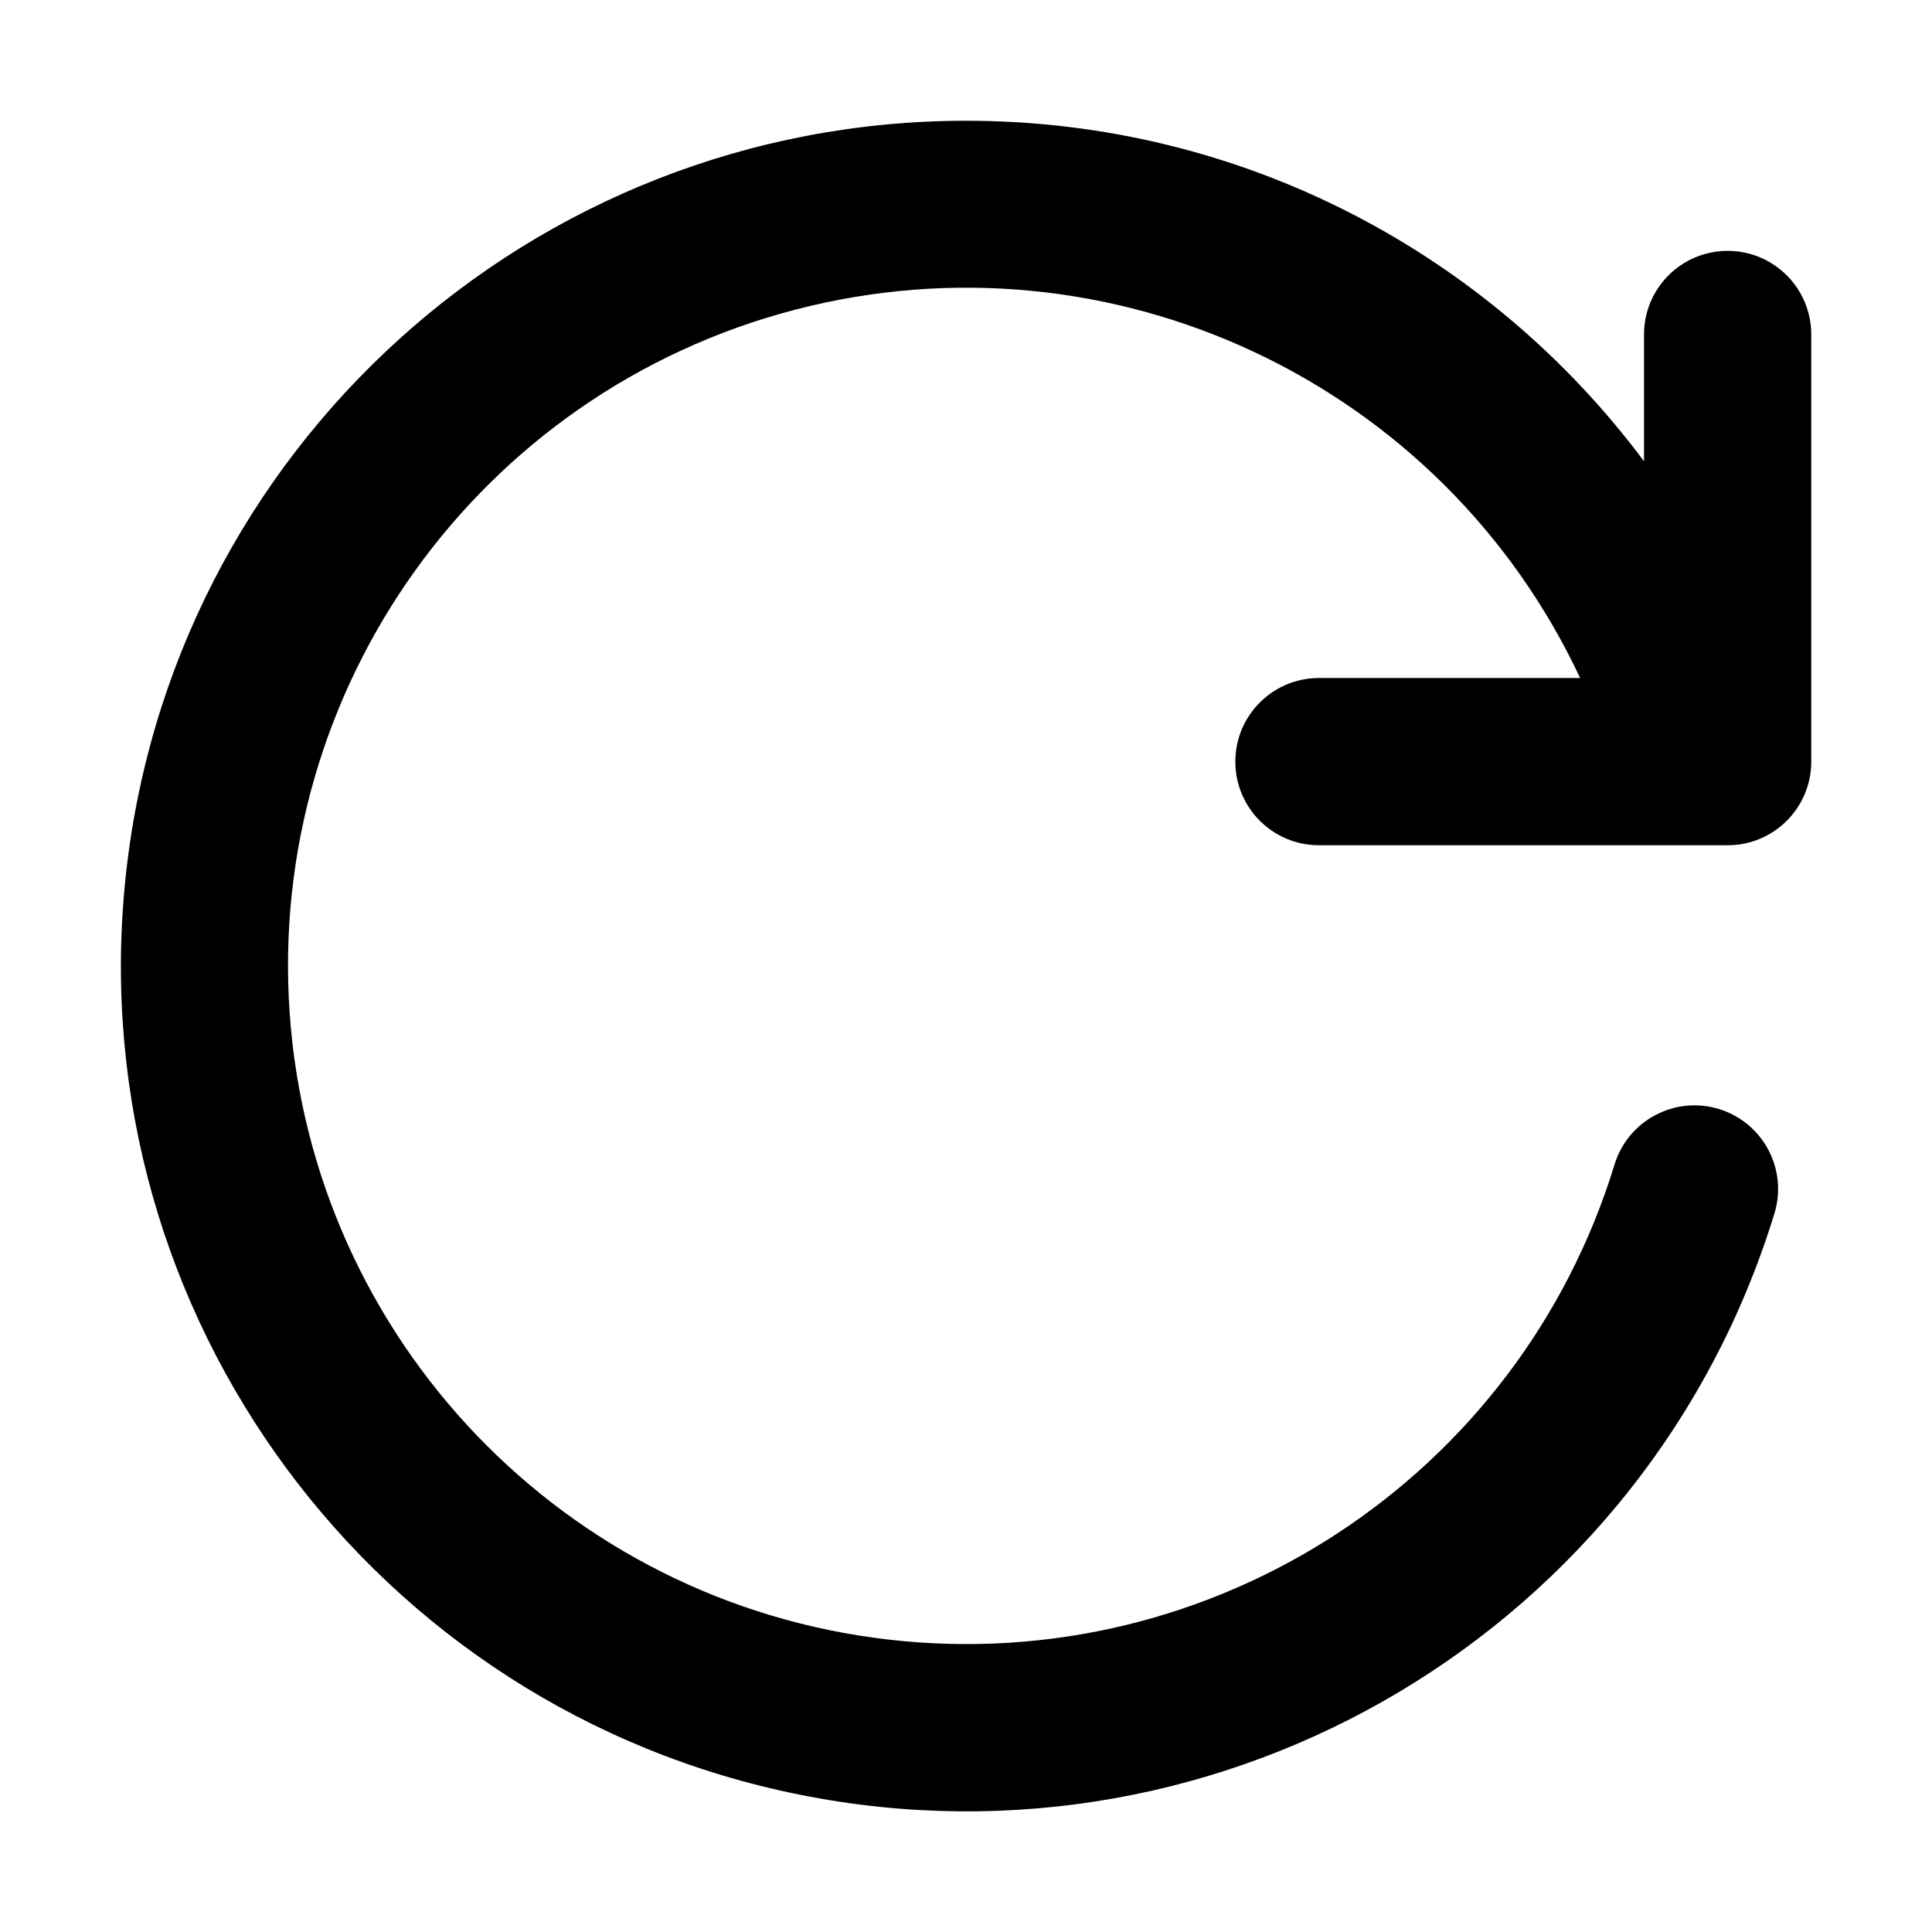
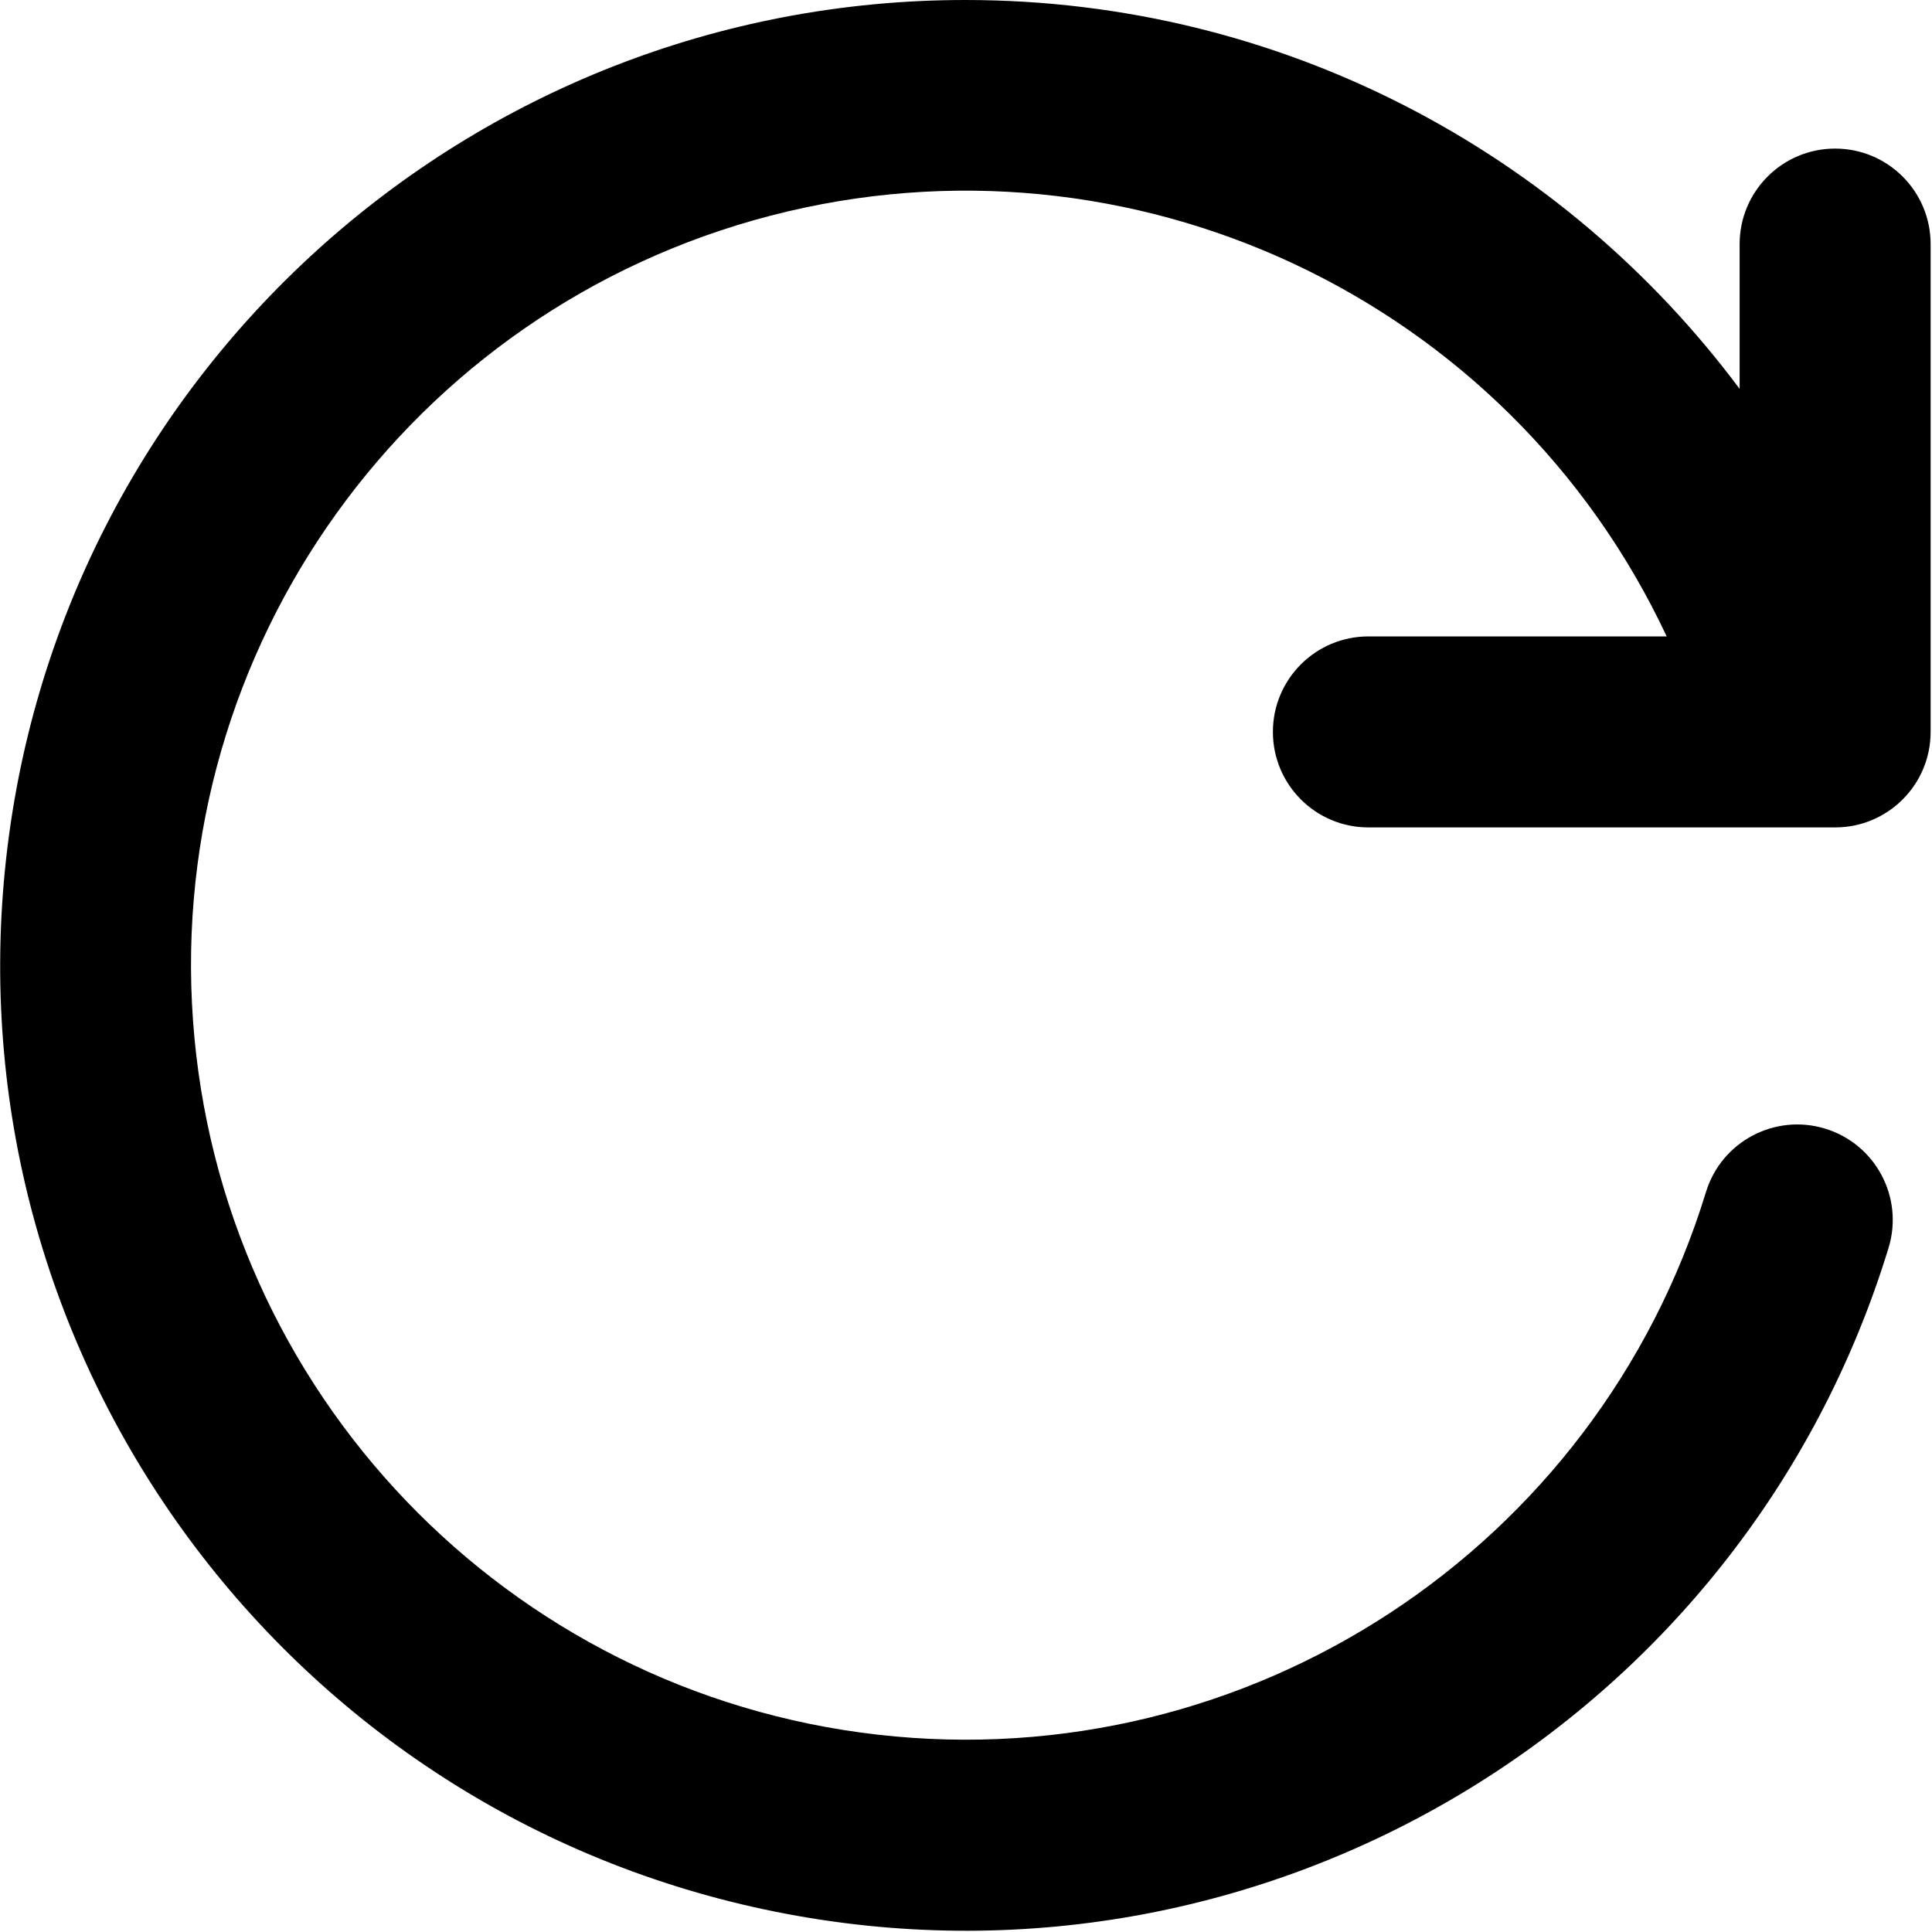
- <svg xmlns="http://www.w3.org/2000/svg" fill="none" viewBox="0 0 16 16">
+ <svg xmlns="http://www.w3.org/2000/svg" fill="none" viewBox="1 1 14.01 14.01">
  <path fill="currentColor" d="M8 1c2.3 0 4.34 1.11 5.615 2.82V2.77a.692.692 0 1 1 1.385 0v3.538c0 .382-.31.692-.692.692h-3.385a.692.692 0 1 1 0-1.385h2.163a5.616 5.616 0 1 0 .285 4.029.692.692 0 1 1 1.324.405A7 7 0 1 1 8 1" />
</svg>
